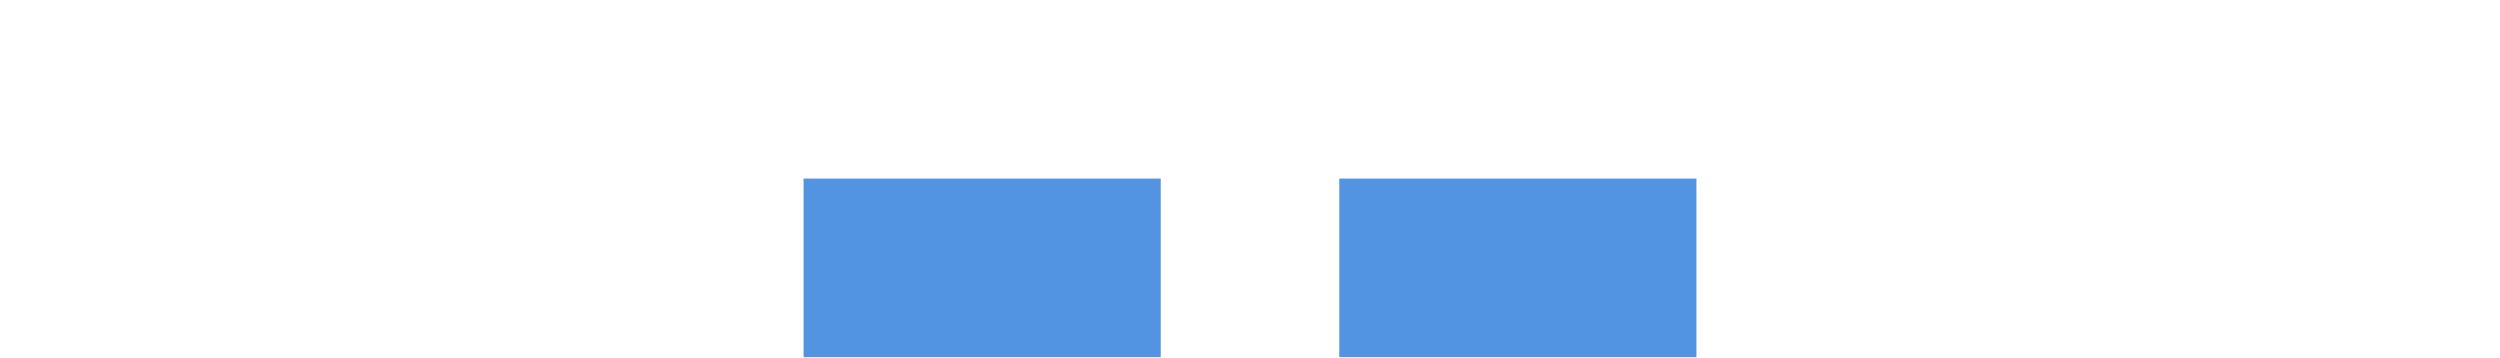
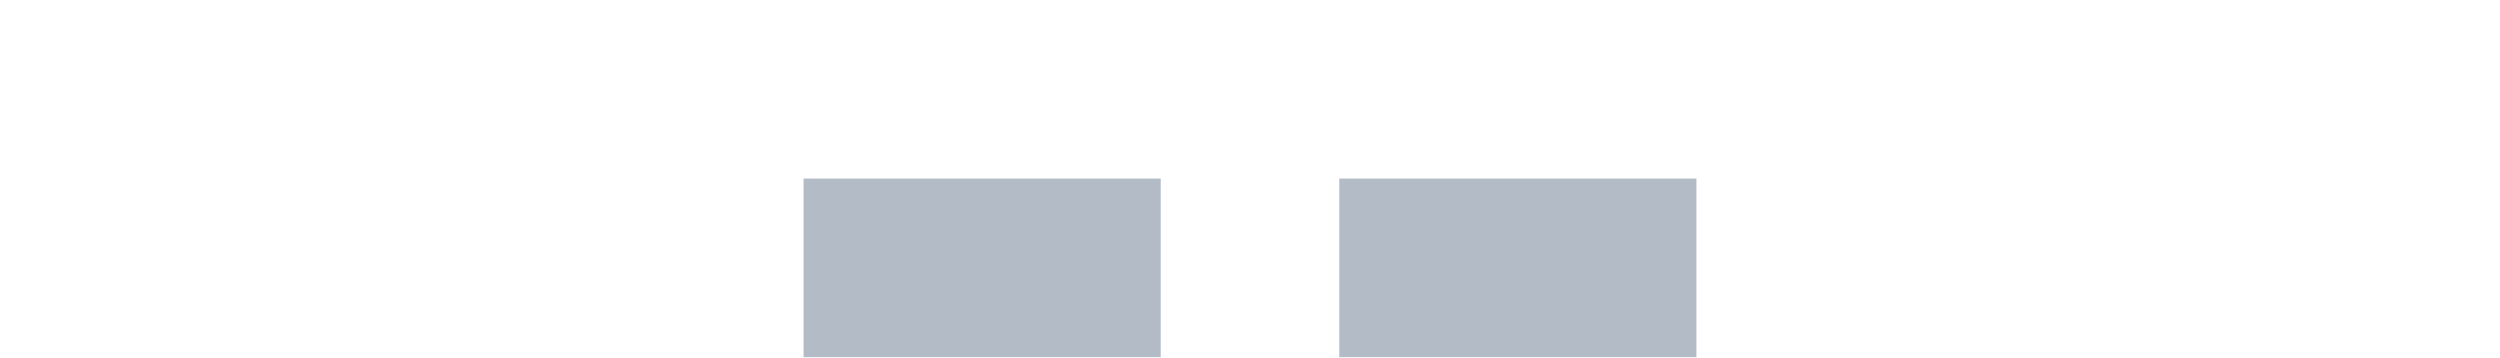
<svg xmlns="http://www.w3.org/2000/svg" xmlns:ns1="http://www.openswatchbook.org/uri/2009/osb" xmlns:xlink="http://www.w3.org/1999/xlink" width="28" height="4" id="svg11300" version="1.0" style="display:inline;enable-background:new">
  <defs id="defs3">
    <linearGradient id="selected_bg_color" ns1:paint="solid">
-       <stop style="stop-color:#5294e2;stop-opacity:1;" offset="0" id="stop4138" />
+       <stop style="stop-color:#b3bcc6;stop-opacity:1;" offset="0" id="stop4138" />
    </linearGradient>
    <linearGradient xlink:href="#selected_bg_color" id="linearGradient4140" x1="11" y1="298" x2="11" y2="300" gradientUnits="userSpaceOnUse" />
  </defs>
  <g style="display:inline" id="layer1" transform="translate(0,-296)">
    <rect style="opacity:1;fill:url(#linearGradient4140);fill-opacity:1;stroke:none" id="rect4270-9" width="4" height="2" x="9" y="298" />
    <rect y="298" x="15" height="2" width="4" id="rect4239" style="opacity:1;fill:url(#selected_bg_color);fill-opacity:1;stroke:none" />
  </g>
</svg>
